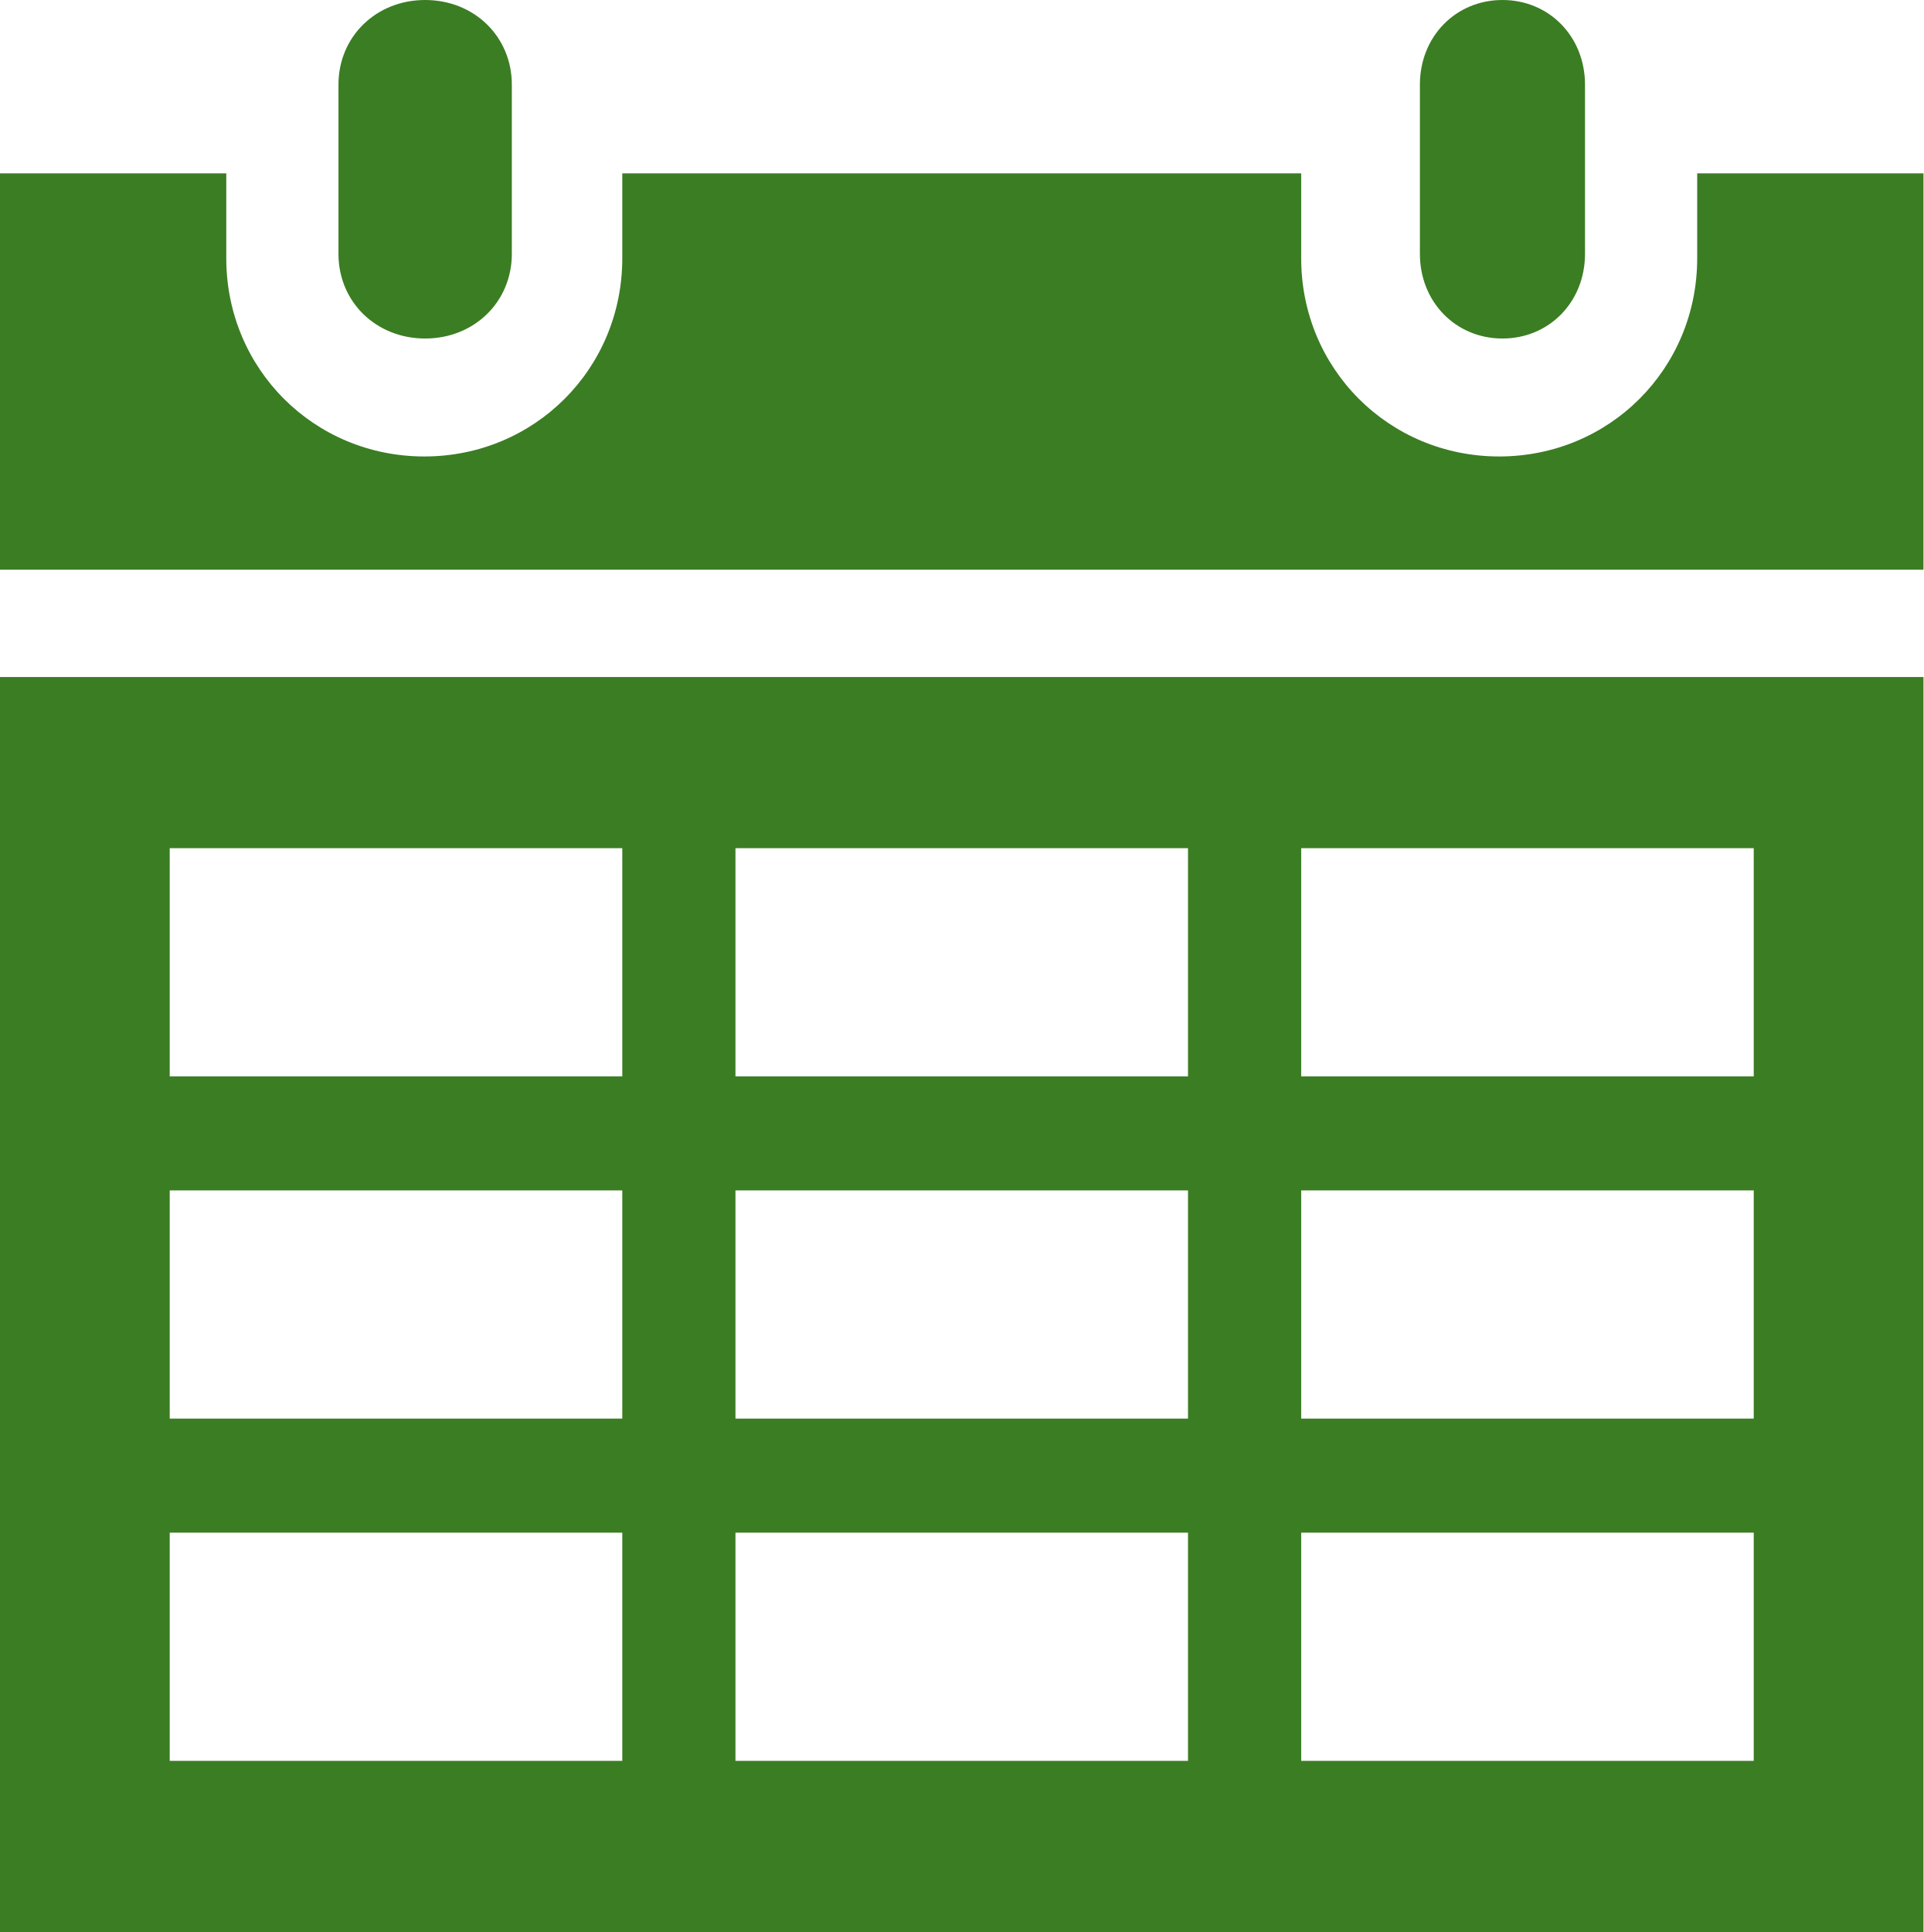
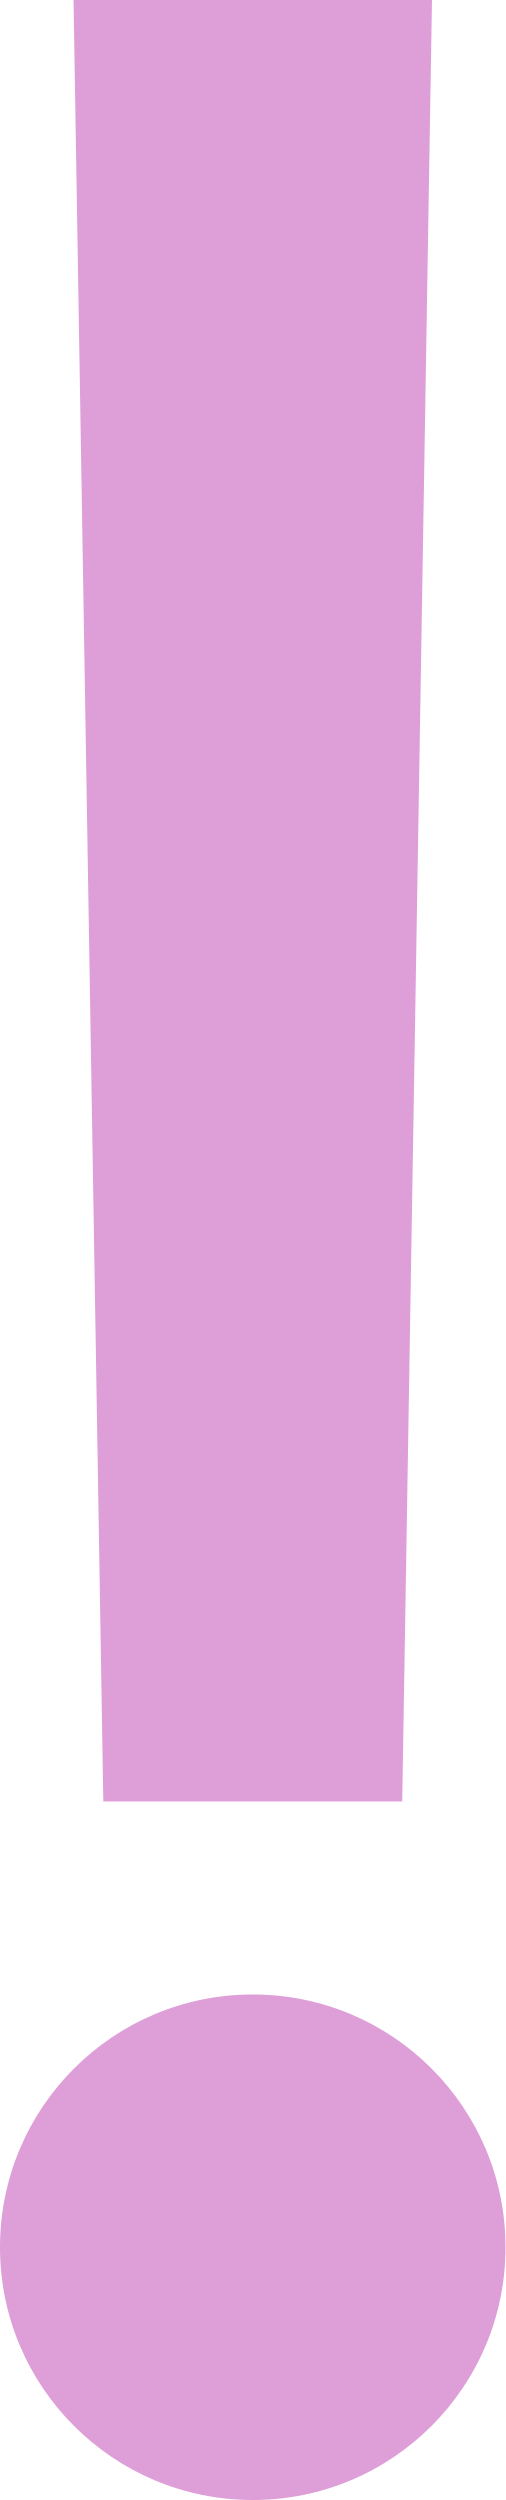
- <svg xmlns="http://www.w3.org/2000/svg" width="233" height="234" xml:space="preserve" overflow="hidden">
+ <svg xmlns="http://www.w3.org/2000/svg" width="55" height="272" xml:space="preserve" overflow="hidden">
  <defs>
    <clipPath id="clip0">
-       <rect x="1211" y="628" width="233" height="234" />
+       <rect x="2269" y="898" width="55" height="272" />
    </clipPath>
  </defs>
-   <g clip-path="url(#clip0)" transform="translate(-1211 -628)">
-     <path d="M1262.5 669C1268.45 669 1273 664.558 1273 658.75L1273 638.25C1273 632.442 1268.45 628 1262.5 628 1256.55 628 1252 632.442 1252 638.25L1252 658.75C1252 664.558 1256.55 669 1262.5 669Z" fill="#3B7D23" fill-rule="evenodd" />
-     <path d="M1231.56 813.636 1286.38 813.636 1286.38 841.273 1231.56 841.273 1231.56 813.636ZM1231.56 772.182 1286.38 772.182 1286.38 799.818 1231.56 799.818 1231.56 772.182ZM1231.56 730.727 1286.38 730.727 1286.38 758.364 1231.56 758.364 1231.56 730.727ZM1354.91 730.727 1354.91 758.364 1300.09 758.364 1300.09 730.727 1354.91 730.727ZM1423.44 730.727 1423.44 758.364 1368.62 758.364 1368.62 730.727 1423.44 730.727ZM1423.44 799.818 1368.62 799.818 1368.62 772.182 1423.44 772.182 1423.44 799.818ZM1423.44 841.273 1368.62 841.273 1368.62 813.636 1423.44 813.636 1423.44 841.273ZM1300.09 799.818 1300.09 772.182 1354.91 772.182 1354.91 799.818 1300.09 799.818ZM1300.09 841.273 1300.09 813.636 1354.91 813.636 1354.91 841.273 1300.09 841.273ZM1211 862 1444 862 1444 710 1211 710 1211 862Z" fill="#3B7D23" fill-rule="evenodd" />
-     <path d="M1393 669C1398.67 669 1403 664.558 1403 658.75L1403 638.25C1403 632.442 1398.67 628 1393 628 1387.33 628 1383 632.442 1383 638.25L1383 658.75C1383 664.558 1387.33 669 1393 669Z" fill="#3B7D23" fill-rule="evenodd" />
-     <path d="M1416.59 649 1416.59 659.286C1416.59 672.657 1405.97 683.286 1392.6 683.286 1379.24 683.286 1368.62 672.657 1368.62 659.286L1368.62 649 1286.38 649 1286.38 659.286C1286.38 672.657 1275.76 683.286 1262.4 683.286 1249.03 683.286 1238.41 672.657 1238.41 659.286L1238.41 649 1211 649 1211 697 1444 697 1444 649 1416.59 649Z" fill="#3B7D23" fill-rule="evenodd" />
+   <g clip-path="url(#clip0)" transform="translate(-2269 -898)">
+     <path d="M2277 898 2316 898 2312.76 1094 2280.24 1094 2277 898Z" fill="#DE9ED8" fill-rule="evenodd" />
+     <path d="M2324 1142.5C2324 1157.69 2311.69 1170 2296.5 1170 2281.31 1170 2269 1157.69 2269 1142.5 2269 1127.31 2281.31 1115 2296.5 1115 2311.69 1115 2324 1127.31 2324 1142.5Z" fill="#DE9ED8" fill-rule="evenodd" />
  </g>
</svg>
